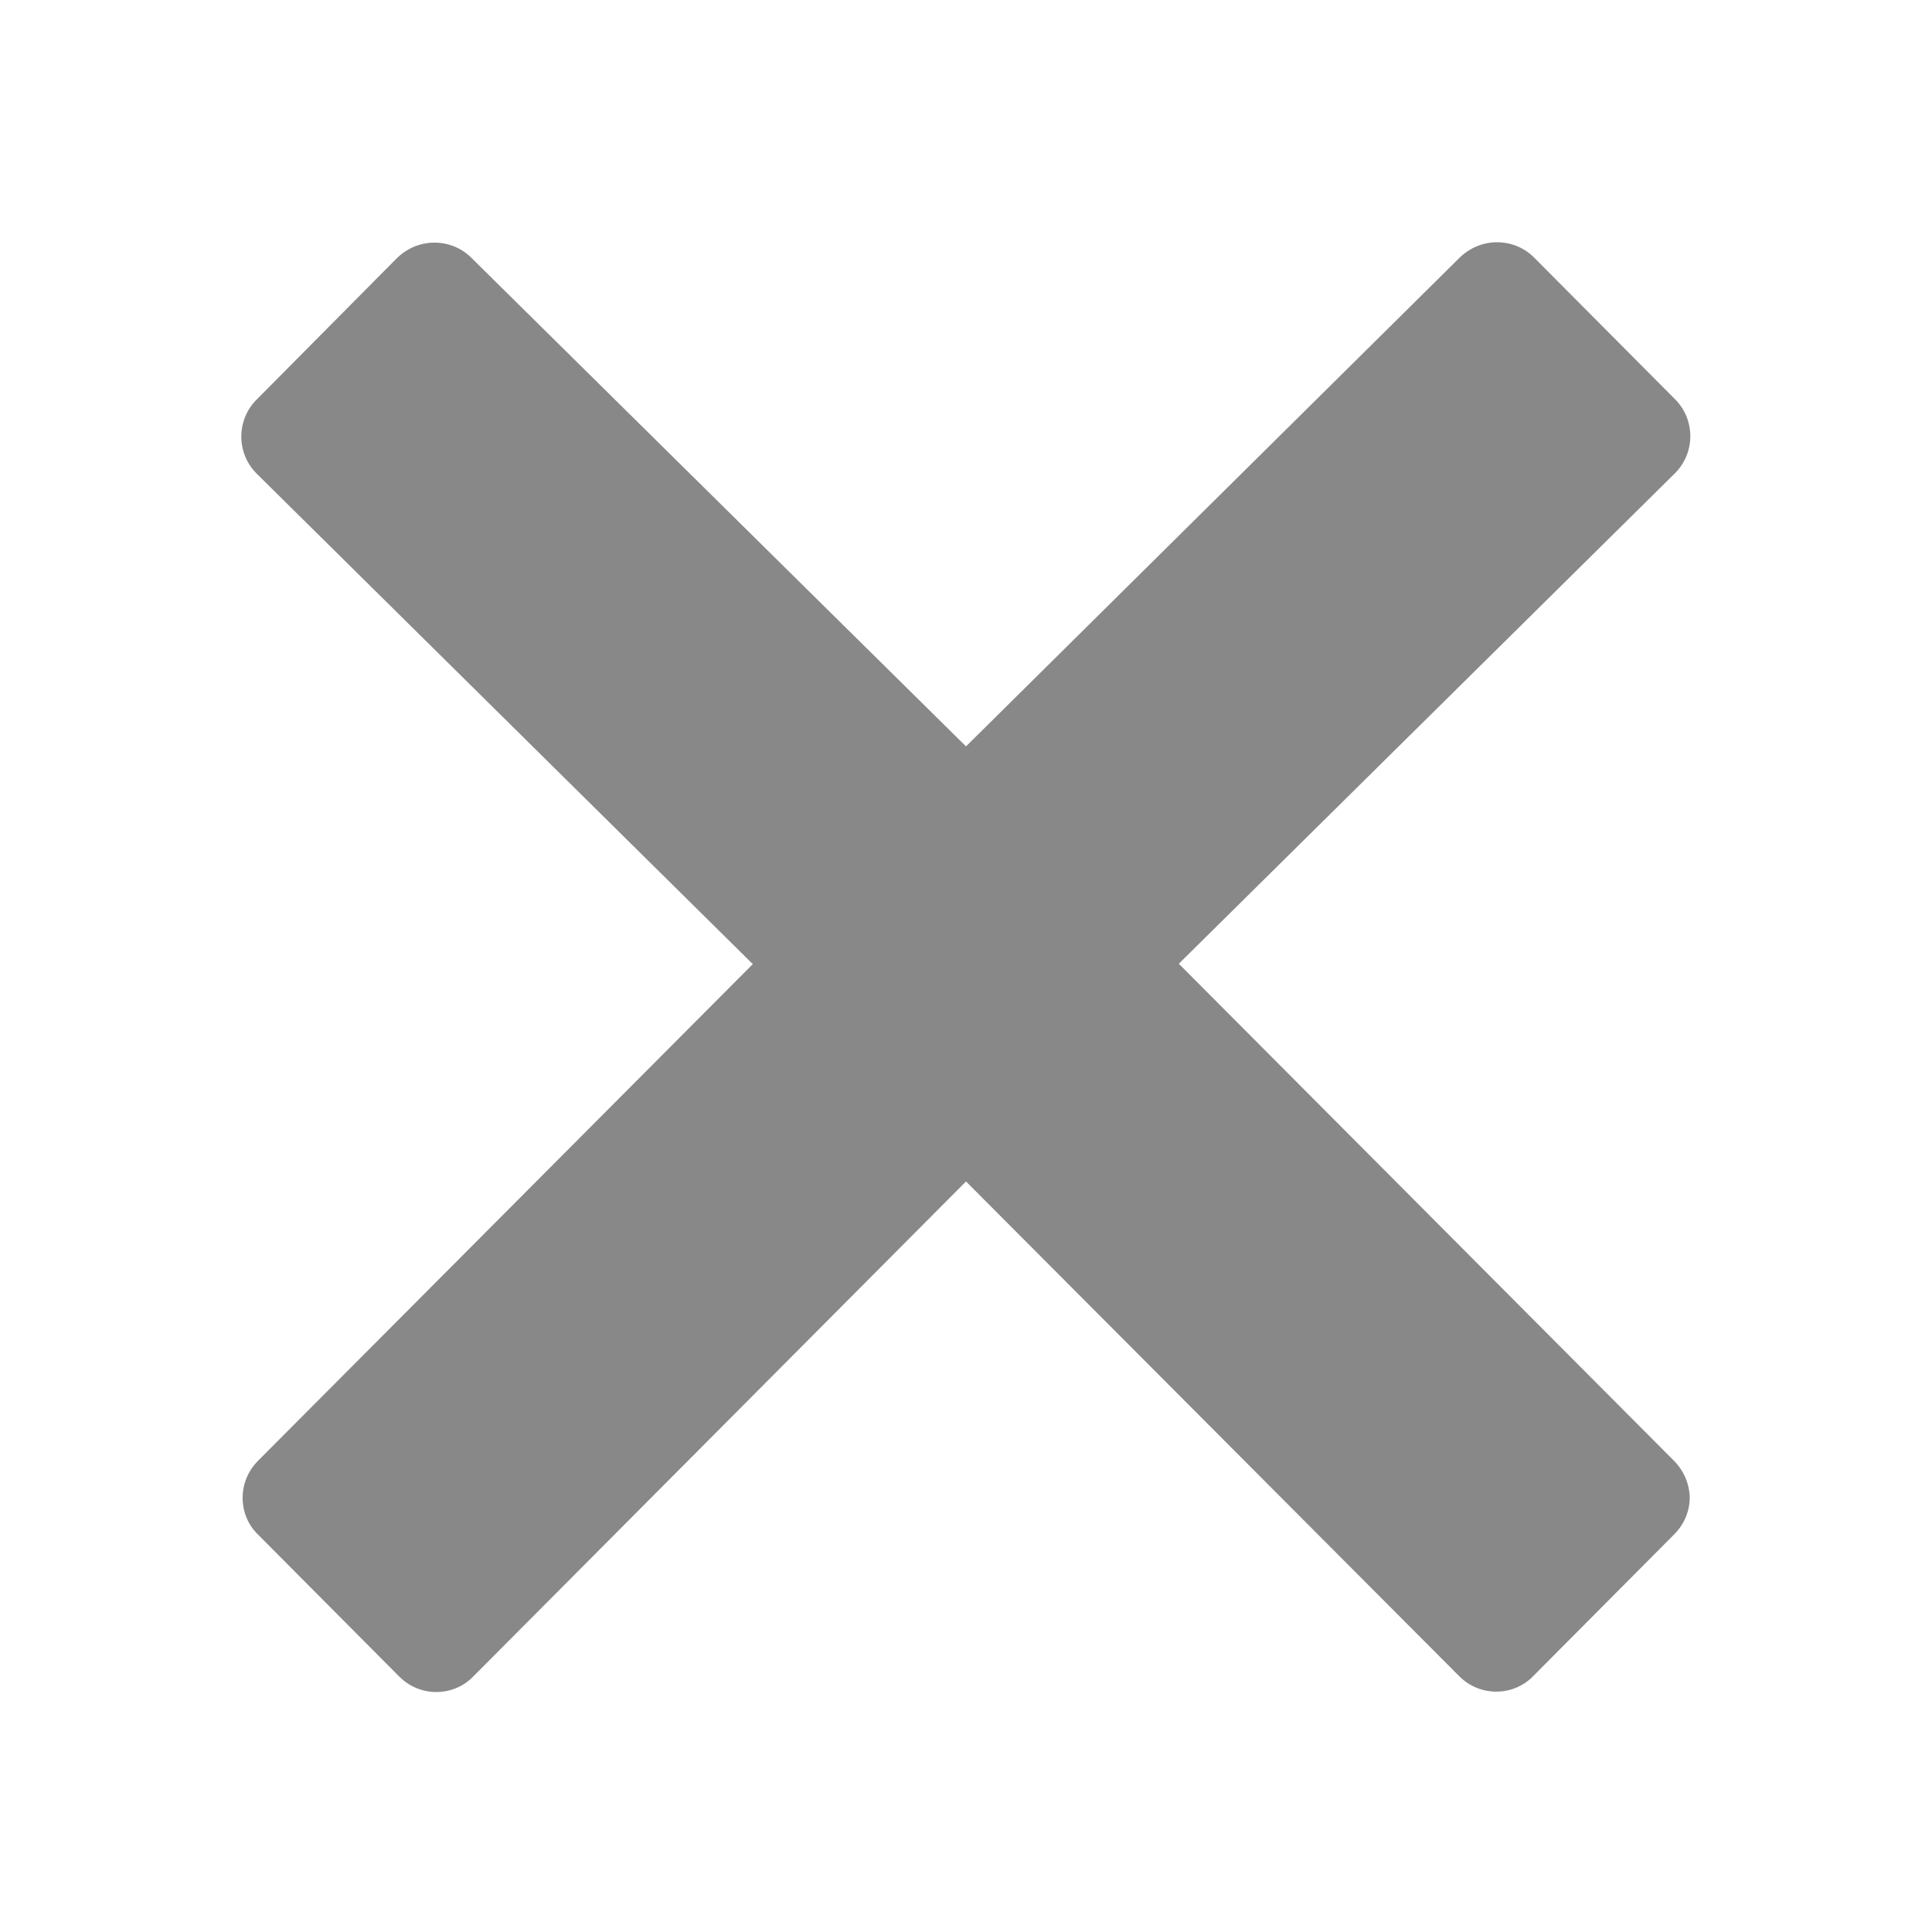
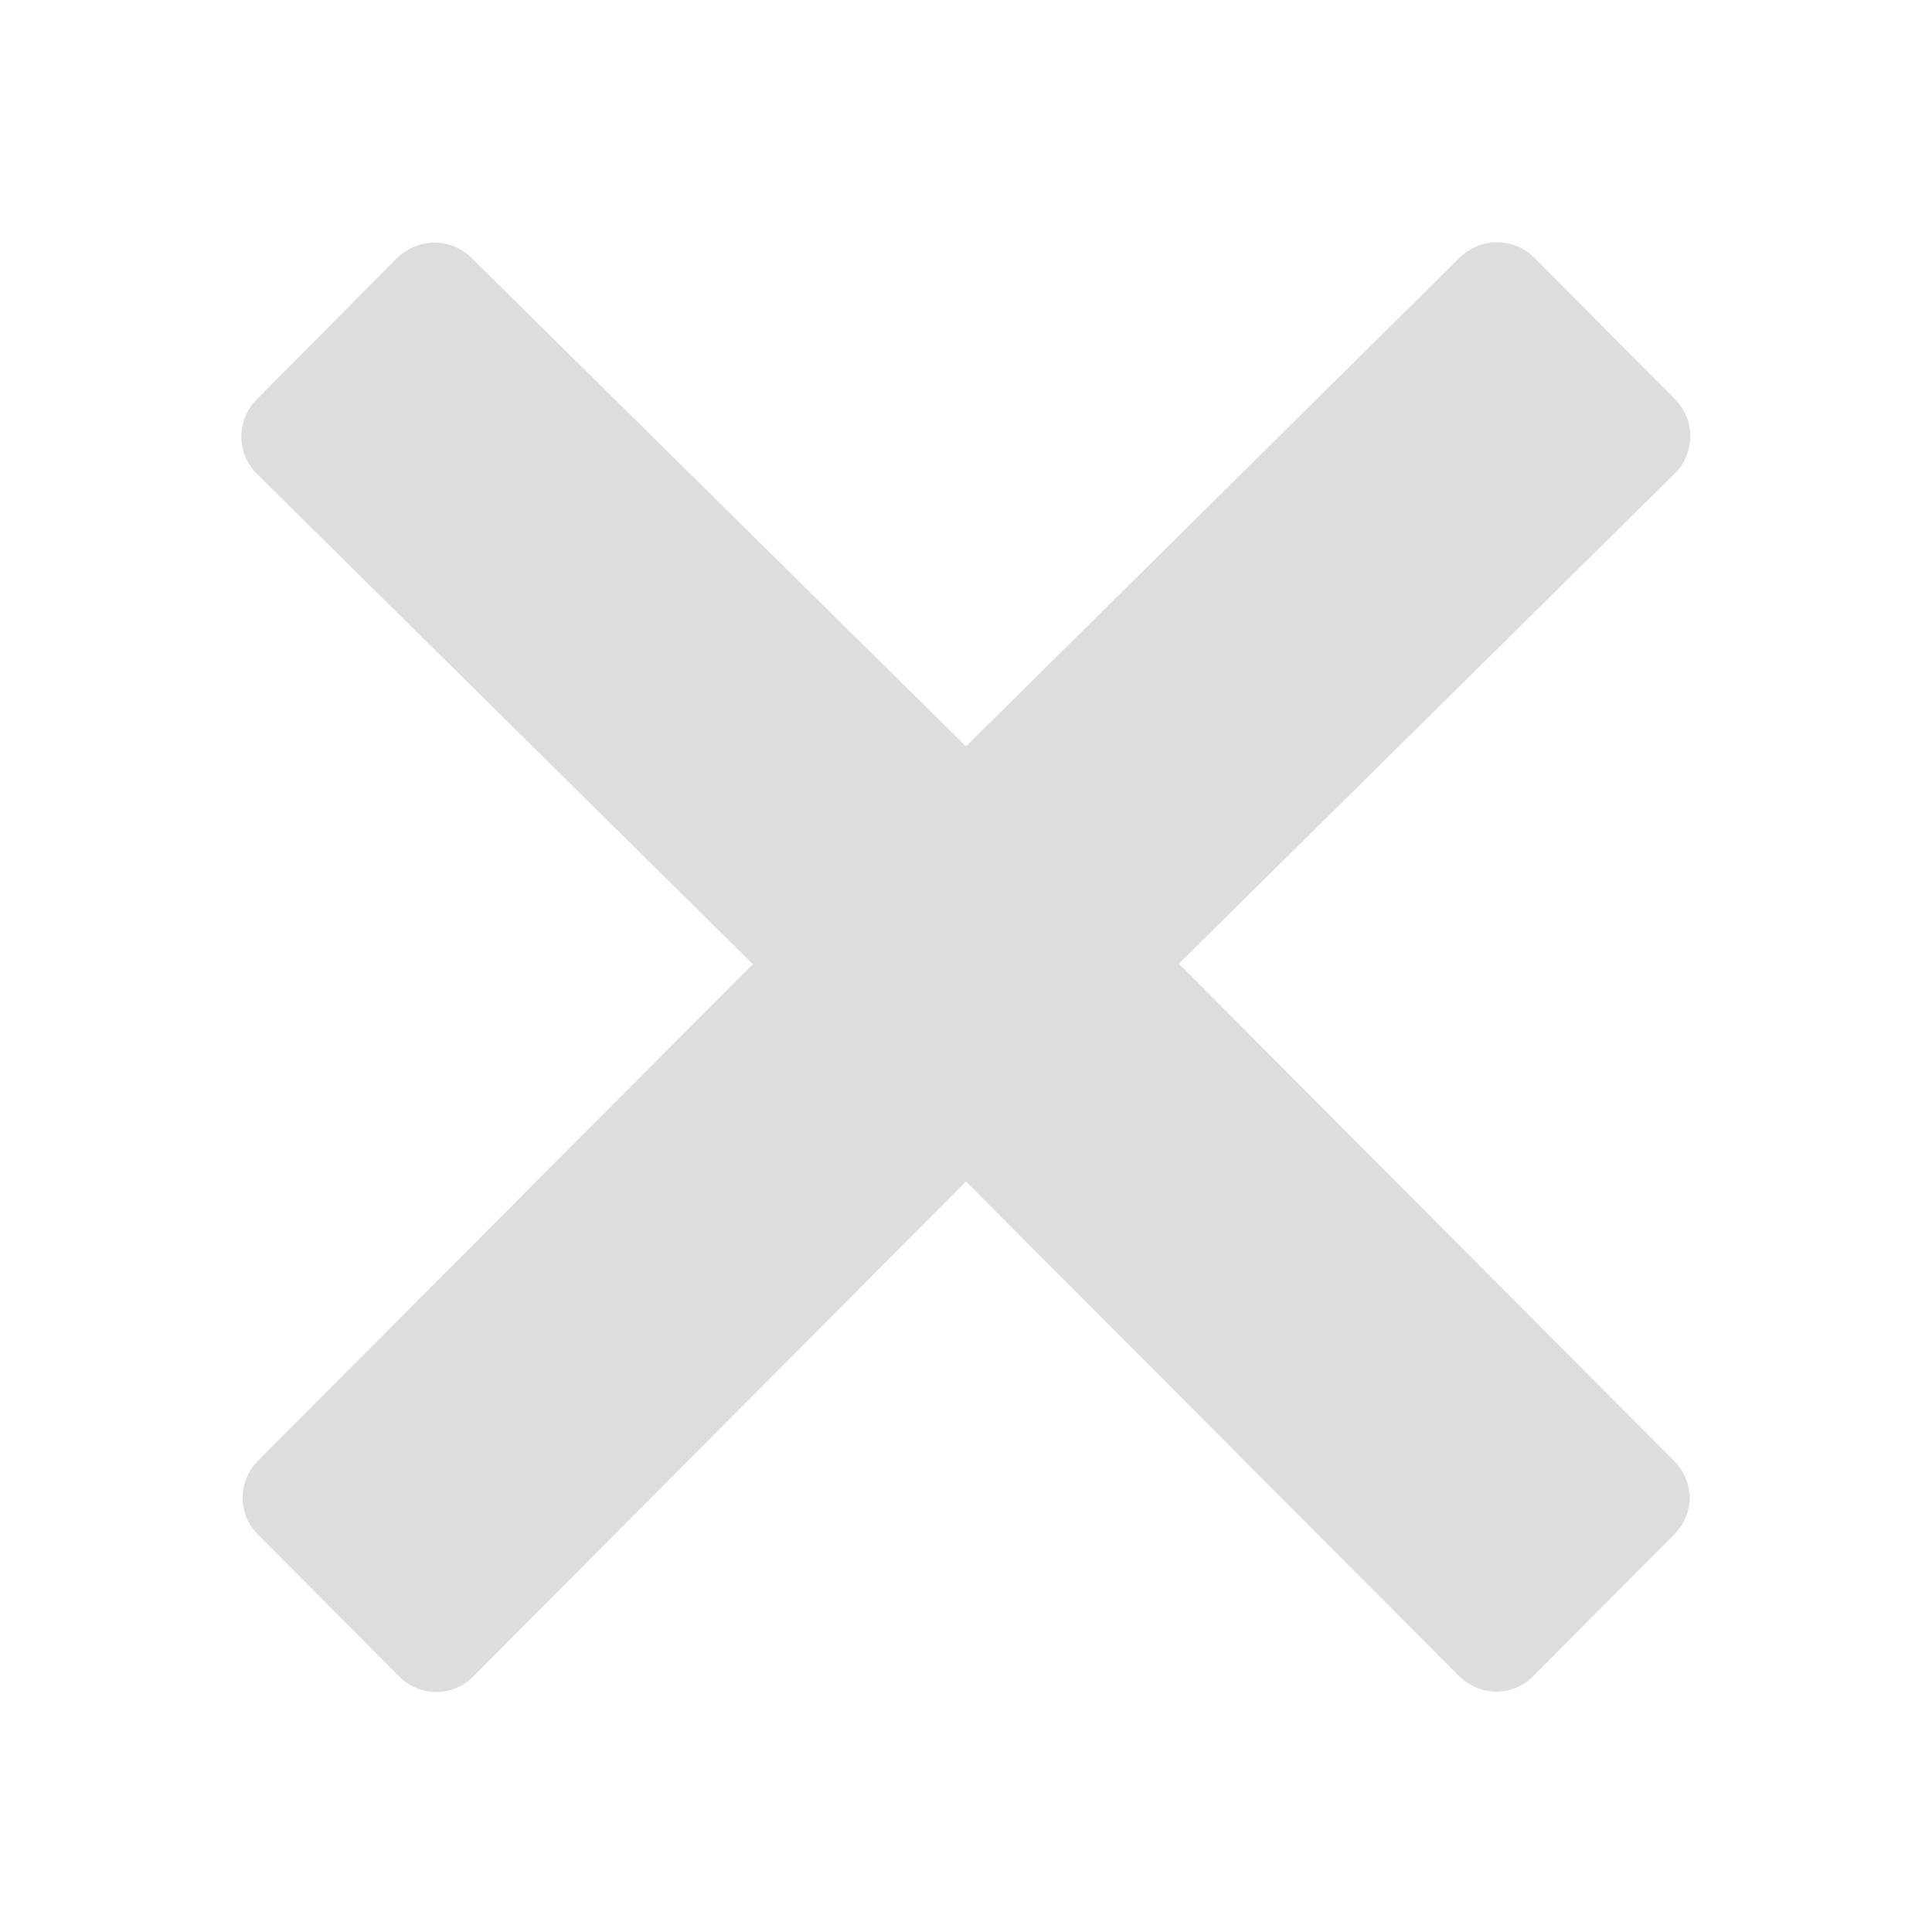
<svg xmlns="http://www.w3.org/2000/svg" height="512px" id="Layer_1" style="enable-background:new 0 0 512 512;" version="1.1" viewBox="0 0 512 512" width="512px" xml:space="preserve">
  <g>
-     <path d="M443.6,387.1L312.4,255.4l131.5-130c5.4-5.4,5.4-14.2,0-19.6l-37.4-37.6c-2.6-2.6-6.1-4-9.8-4c-3.7,0-7.2,1.5-9.8,4  L256,197.8L124.9,68.3c-2.6-2.6-6.1-4-9.8-4c-3.7,0-7.2,1.5-9.8,4L68,105.9c-5.4,5.4-5.4,14.2,0,19.6l131.5,130L68.4,387.1  c-2.6,2.6-4.1,6.1-4.1,9.8c0,3.7,1.4,7.2,4.1,9.8l37.4,37.6c2.7,2.7,6.2,4.1,9.8,4.1c3.5,0,7.1-1.3,9.8-4.1L256,313.1l130.7,131.1  c2.7,2.7,6.2,4.1,9.8,4.1c3.5,0,7.1-1.3,9.8-4.1l37.4-37.6c2.6-2.6,4.1-6.1,4.1-9.8C447.7,393.2,446.2,389.7,443.6,387.1z" fill="#888888" />
+     <path d="M443.6,387.1L312.4,255.4l131.5-130c5.4-5.4,5.4-14.2,0-19.6l-37.4-37.6c-2.6-2.6-6.1-4-9.8-4c-3.7,0-7.2,1.5-9.8,4  L256,197.8L124.9,68.3c-2.6-2.6-6.1-4-9.8-4c-3.7,0-7.2,1.5-9.8,4L68,105.9c-5.4,5.4-5.4,14.2,0,19.6l131.5,130L68.4,387.1  c-2.6,2.6-4.1,6.1-4.1,9.8c0,3.7,1.4,7.2,4.1,9.8l37.4,37.6c2.7,2.7,6.2,4.1,9.8,4.1c3.5,0,7.1-1.3,9.8-4.1L256,313.1l130.7,131.1  c2.7,2.7,6.2,4.1,9.8,4.1c3.5,0,7.1-1.3,9.8-4.1l37.4-37.6c2.6-2.6,4.1-6.1,4.1-9.8C447.7,393.2,446.2,389.7,443.6,387.1z" fill="#DDDDDD" />
  </g>
</svg>
